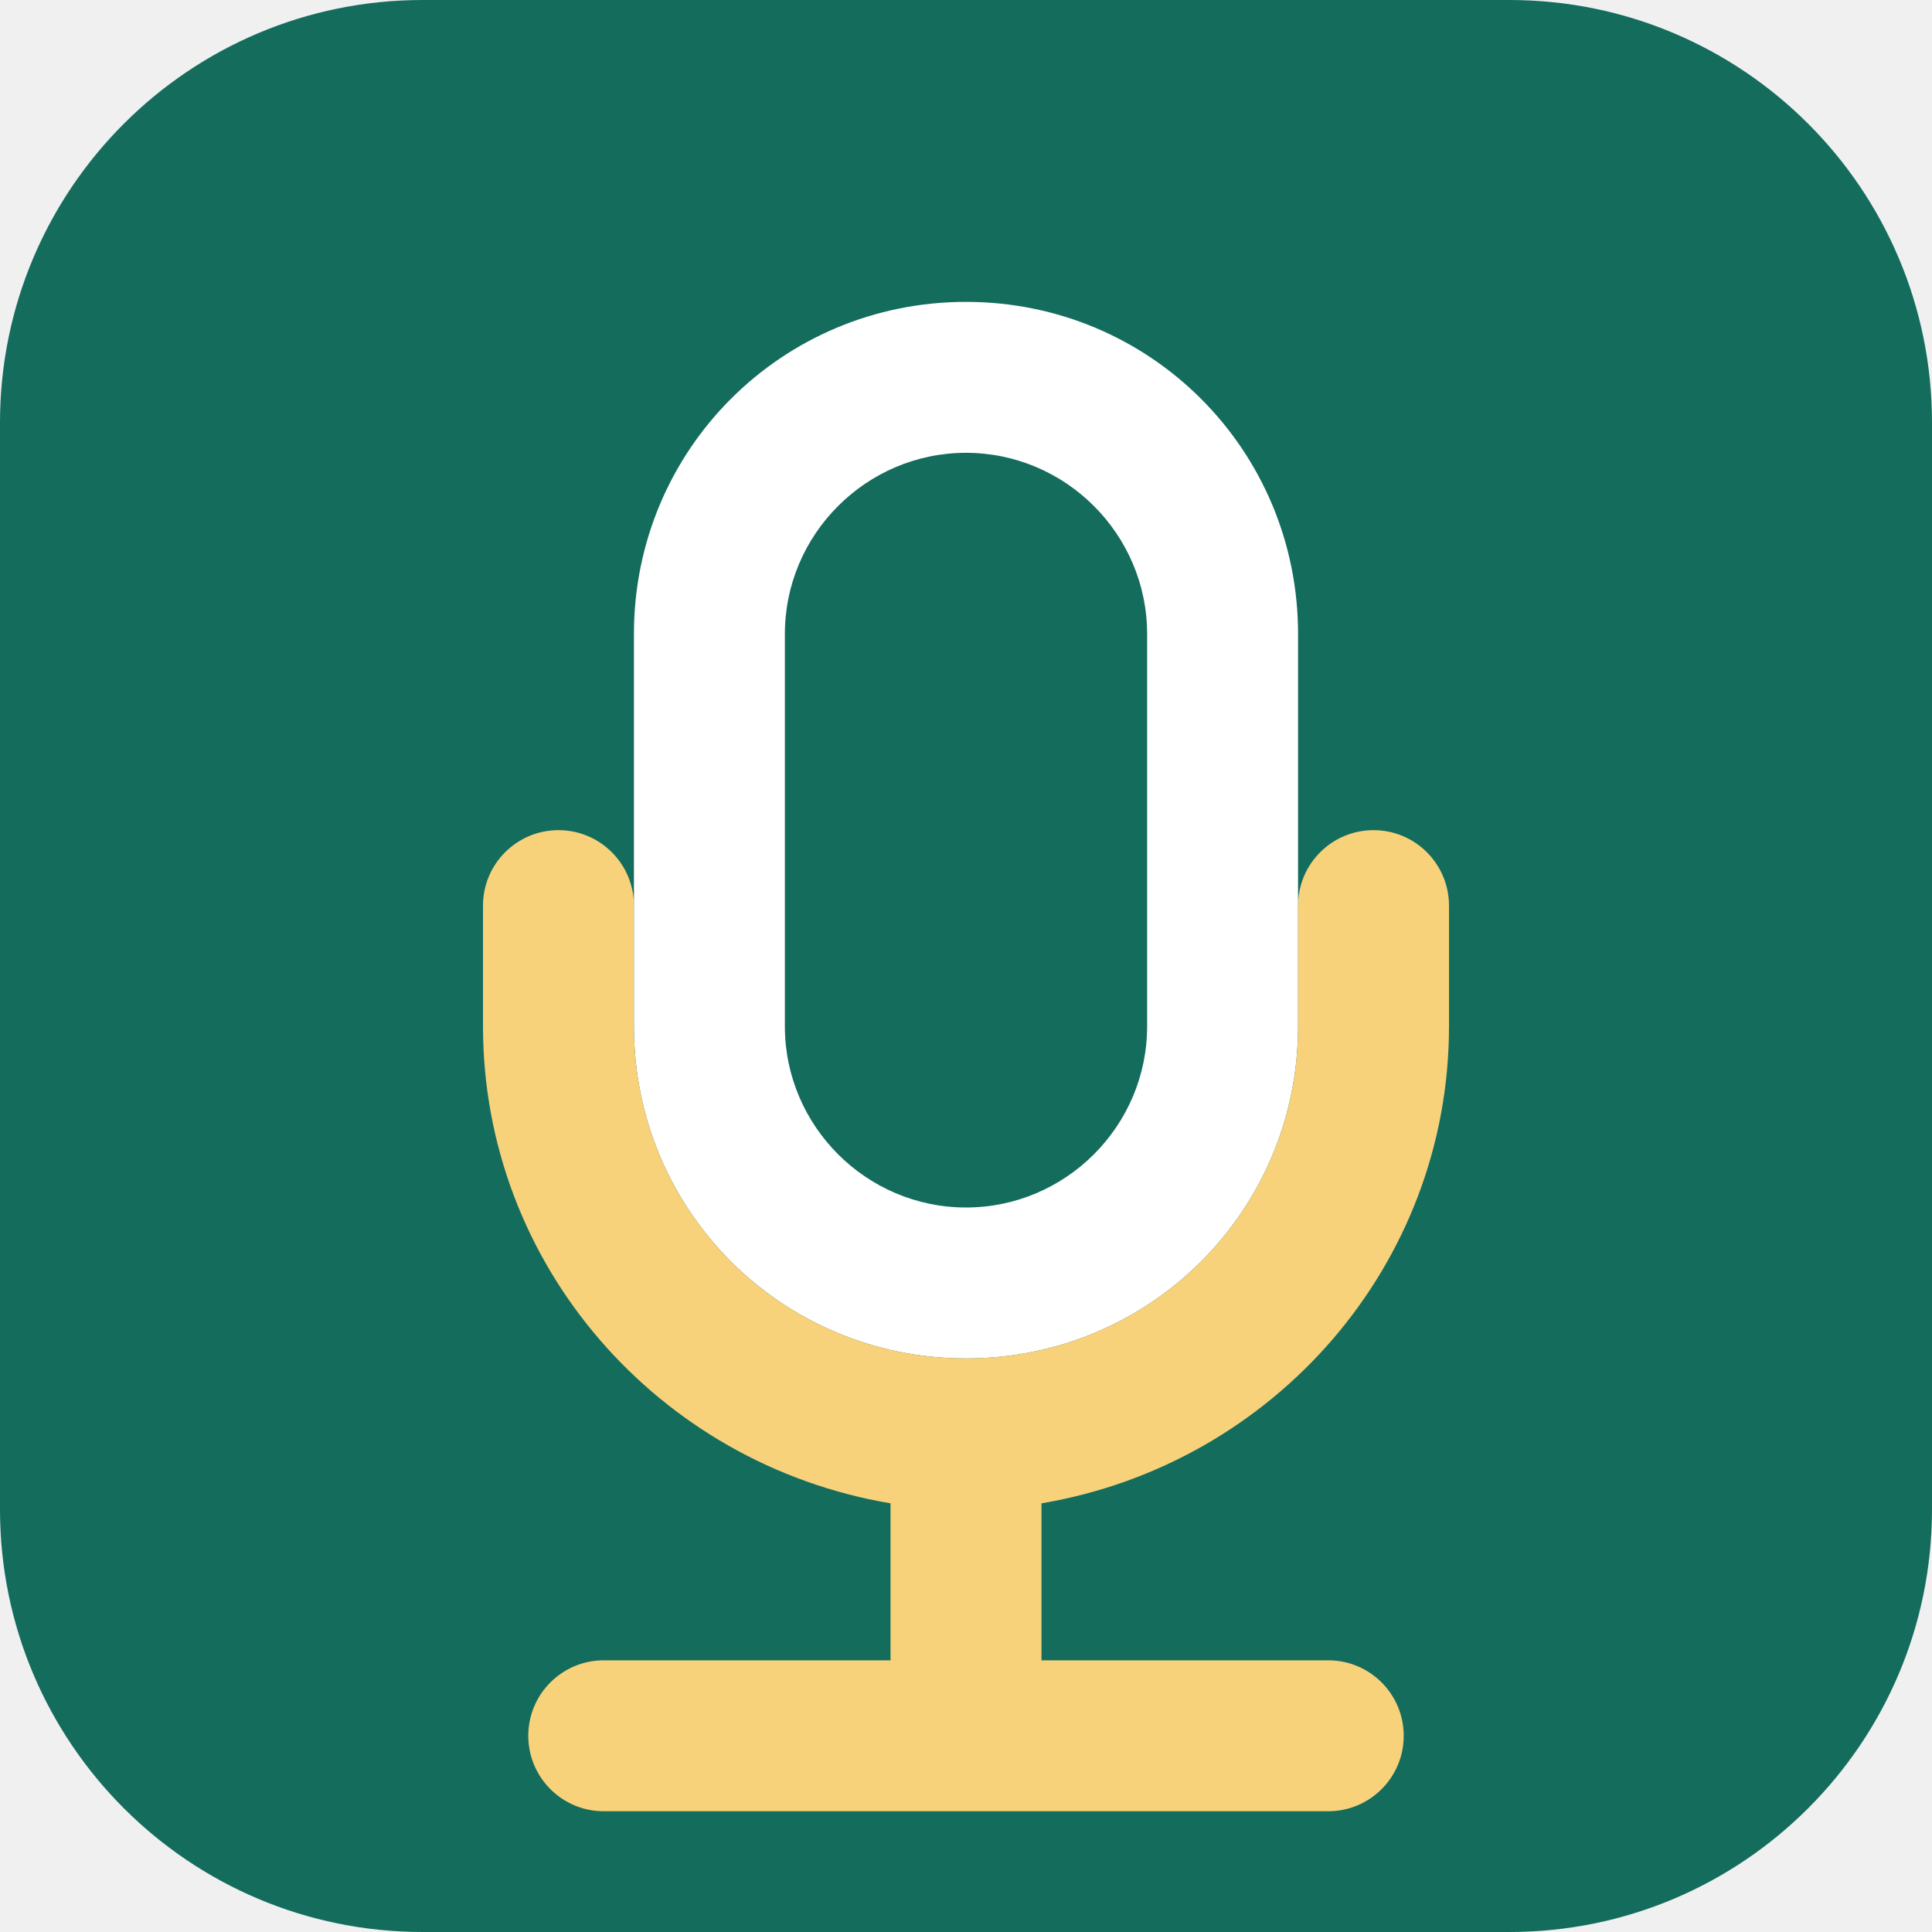
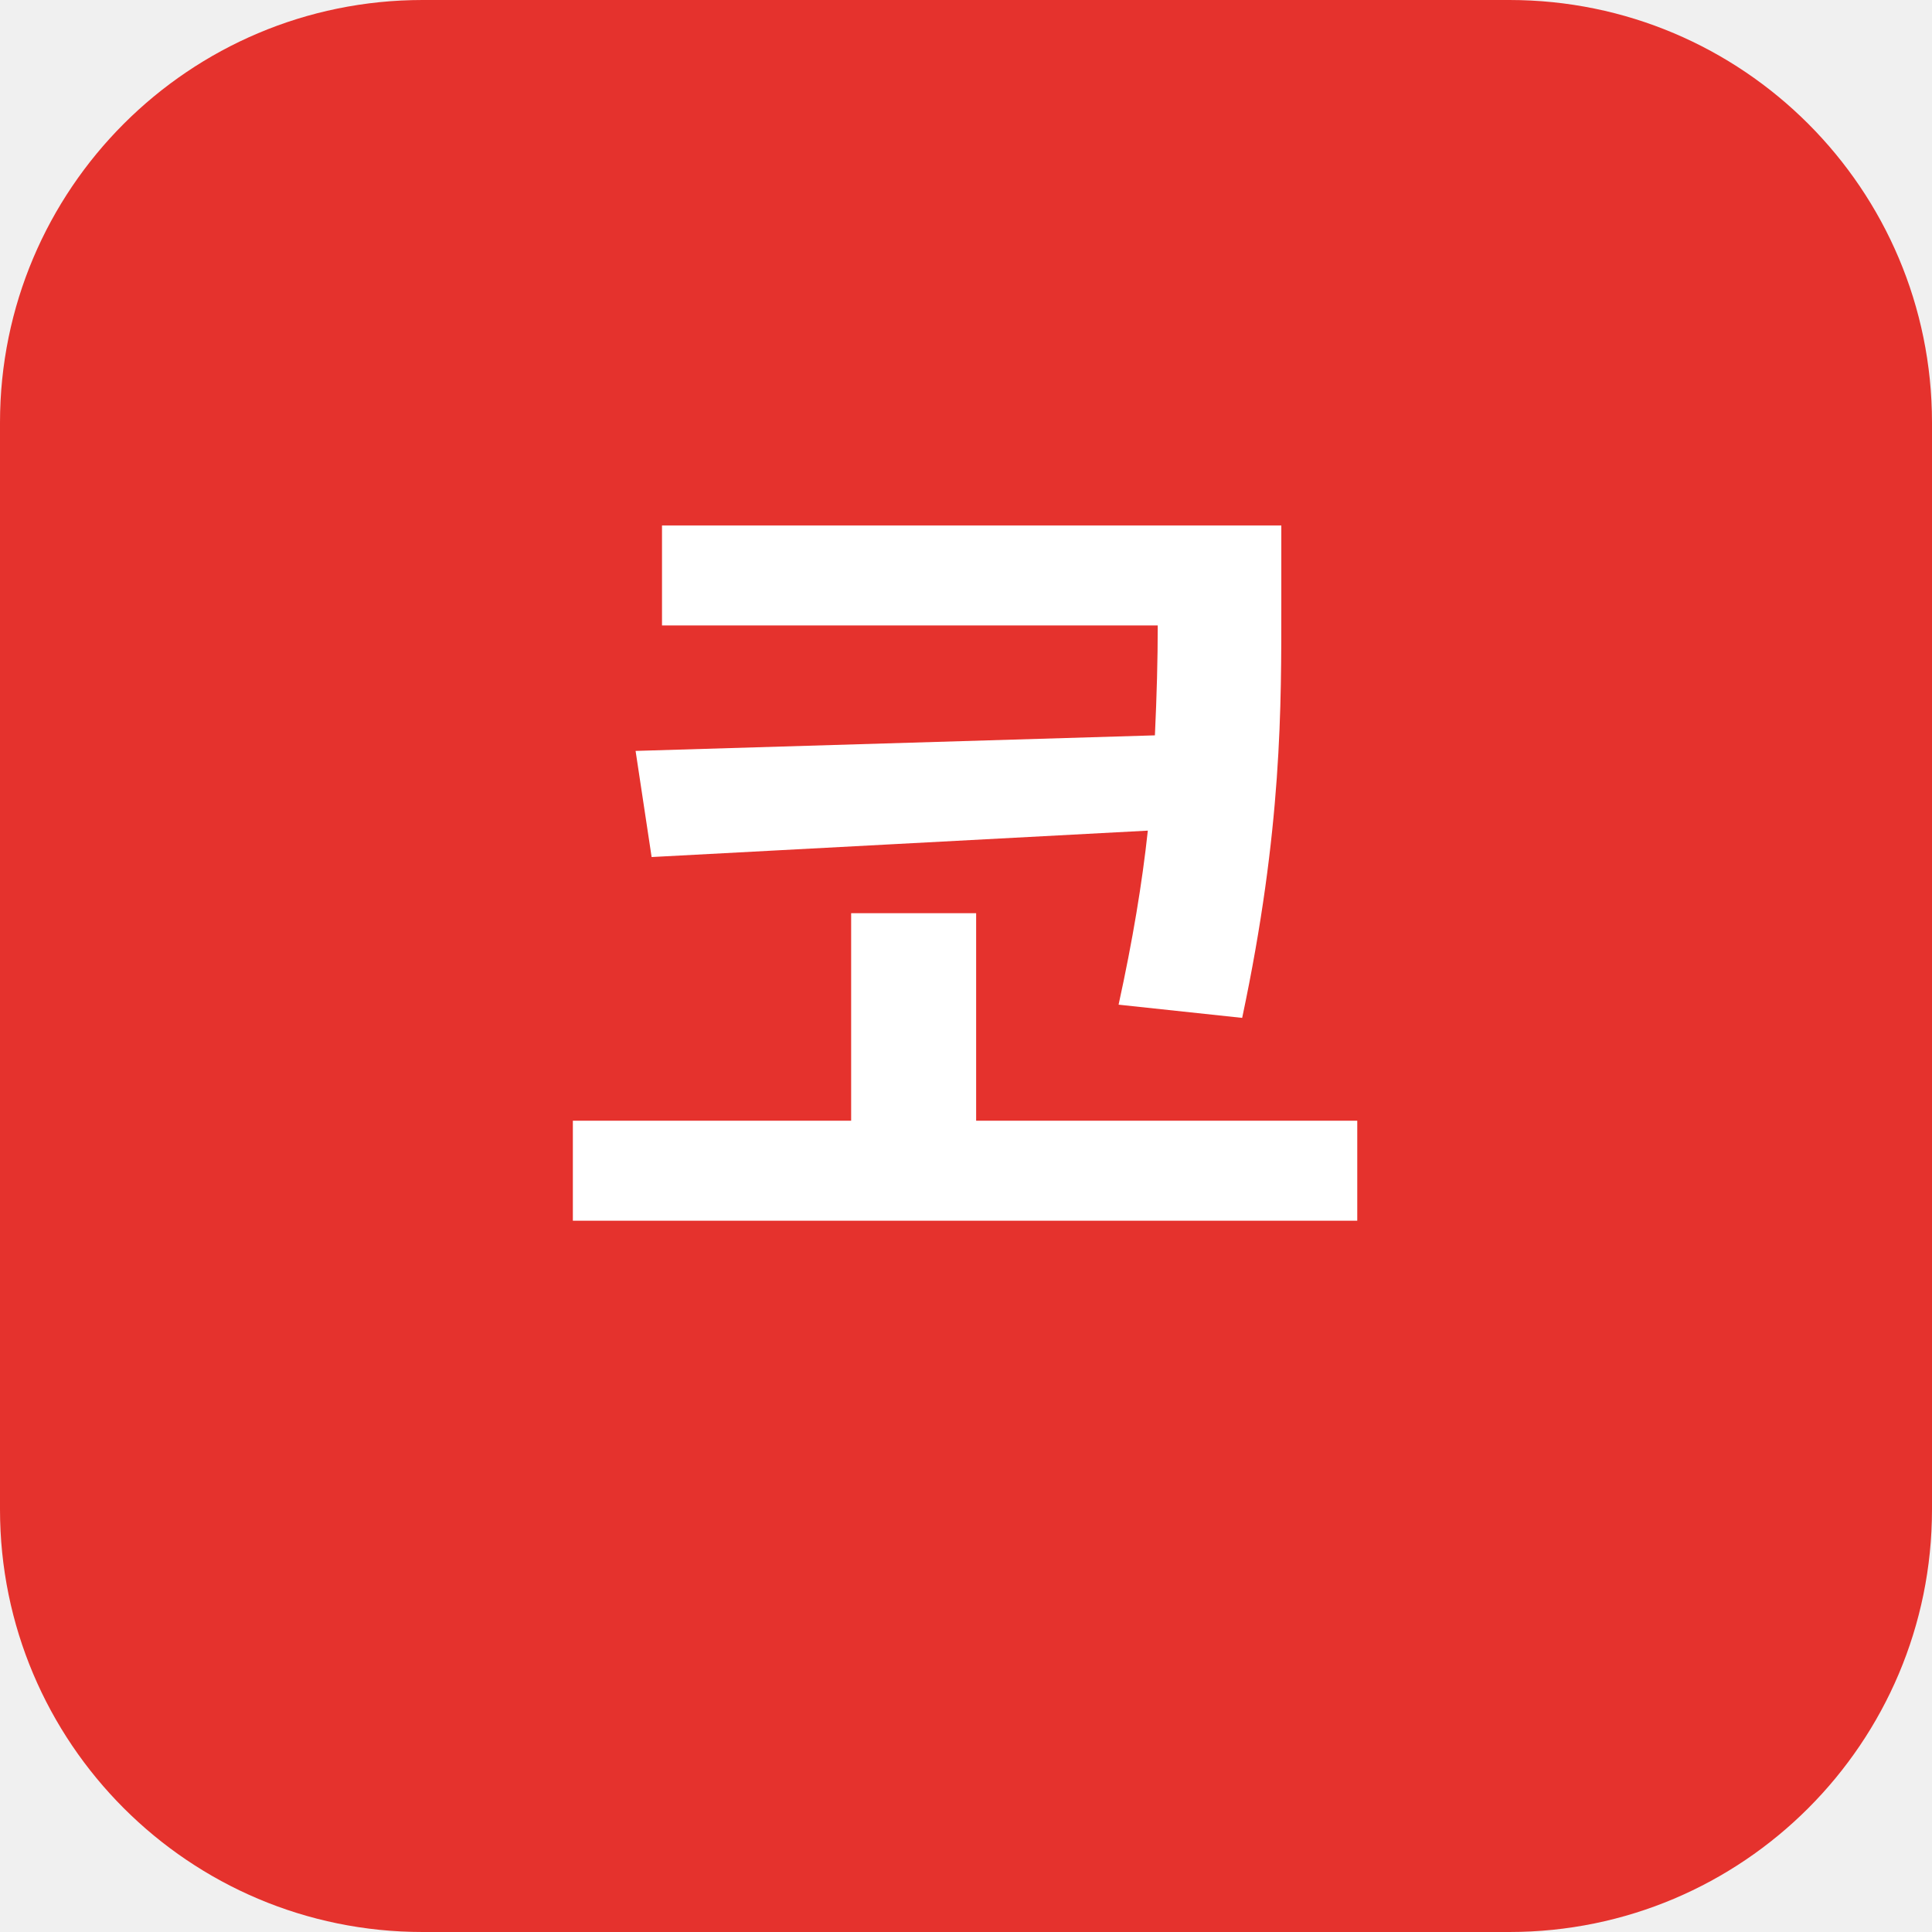
- <svg xmlns="http://www.w3.org/2000/svg" viewBox="0 0 64 64" role="img" aria-label="음성으로 텍스트 쓰기">
-   <rect width="64" height="64" rx="14" fill="#146c5d" />
-   <path fill="#ffffff" d="M32 10c-6.1 0-11 4.9-11 11v13c0 6.1 4.9 11 11 11s11-4.9 11-11V21c0-6.1-4.9-11-11-11Zm-6 11c0-3.3 2.7-6 6-6s6 2.7 6 6v13c0 3.3-2.7 6-6 6s-6-2.7-6-6V21Z" />
-   <path fill="#f7d27a" d="M16 30a2.5 2.5 0 0 1 5 0v4c0 6.1 4.9 11 11 11s11-4.9 11-11v-4a2.5 2.5 0 0 1 5 0v4c0 7.9-5.8 14.5-13.5 15.8V55H44a2.5 2.5 0 0 1 0 5H20a2.5 2.5 0 0 1 0-5h9.5v-5.2C21.8 48.5 16 41.9 16 34v-4Z" />
+ <svg xmlns="http://www.w3.org/2000/svg" viewBox="0 0 64 64" role="img" aria-label="코워크스페이스">
+   <rect width="64" height="64" rx="14" fill="#e5322d" />
+   <text x="32" y="41" text-anchor="middle" font-family="Malgun Gothic, Apple SD Gothic Neo, sans-serif" font-size="31" font-weight="900" fill="#ffffff">코</text>
</svg>
